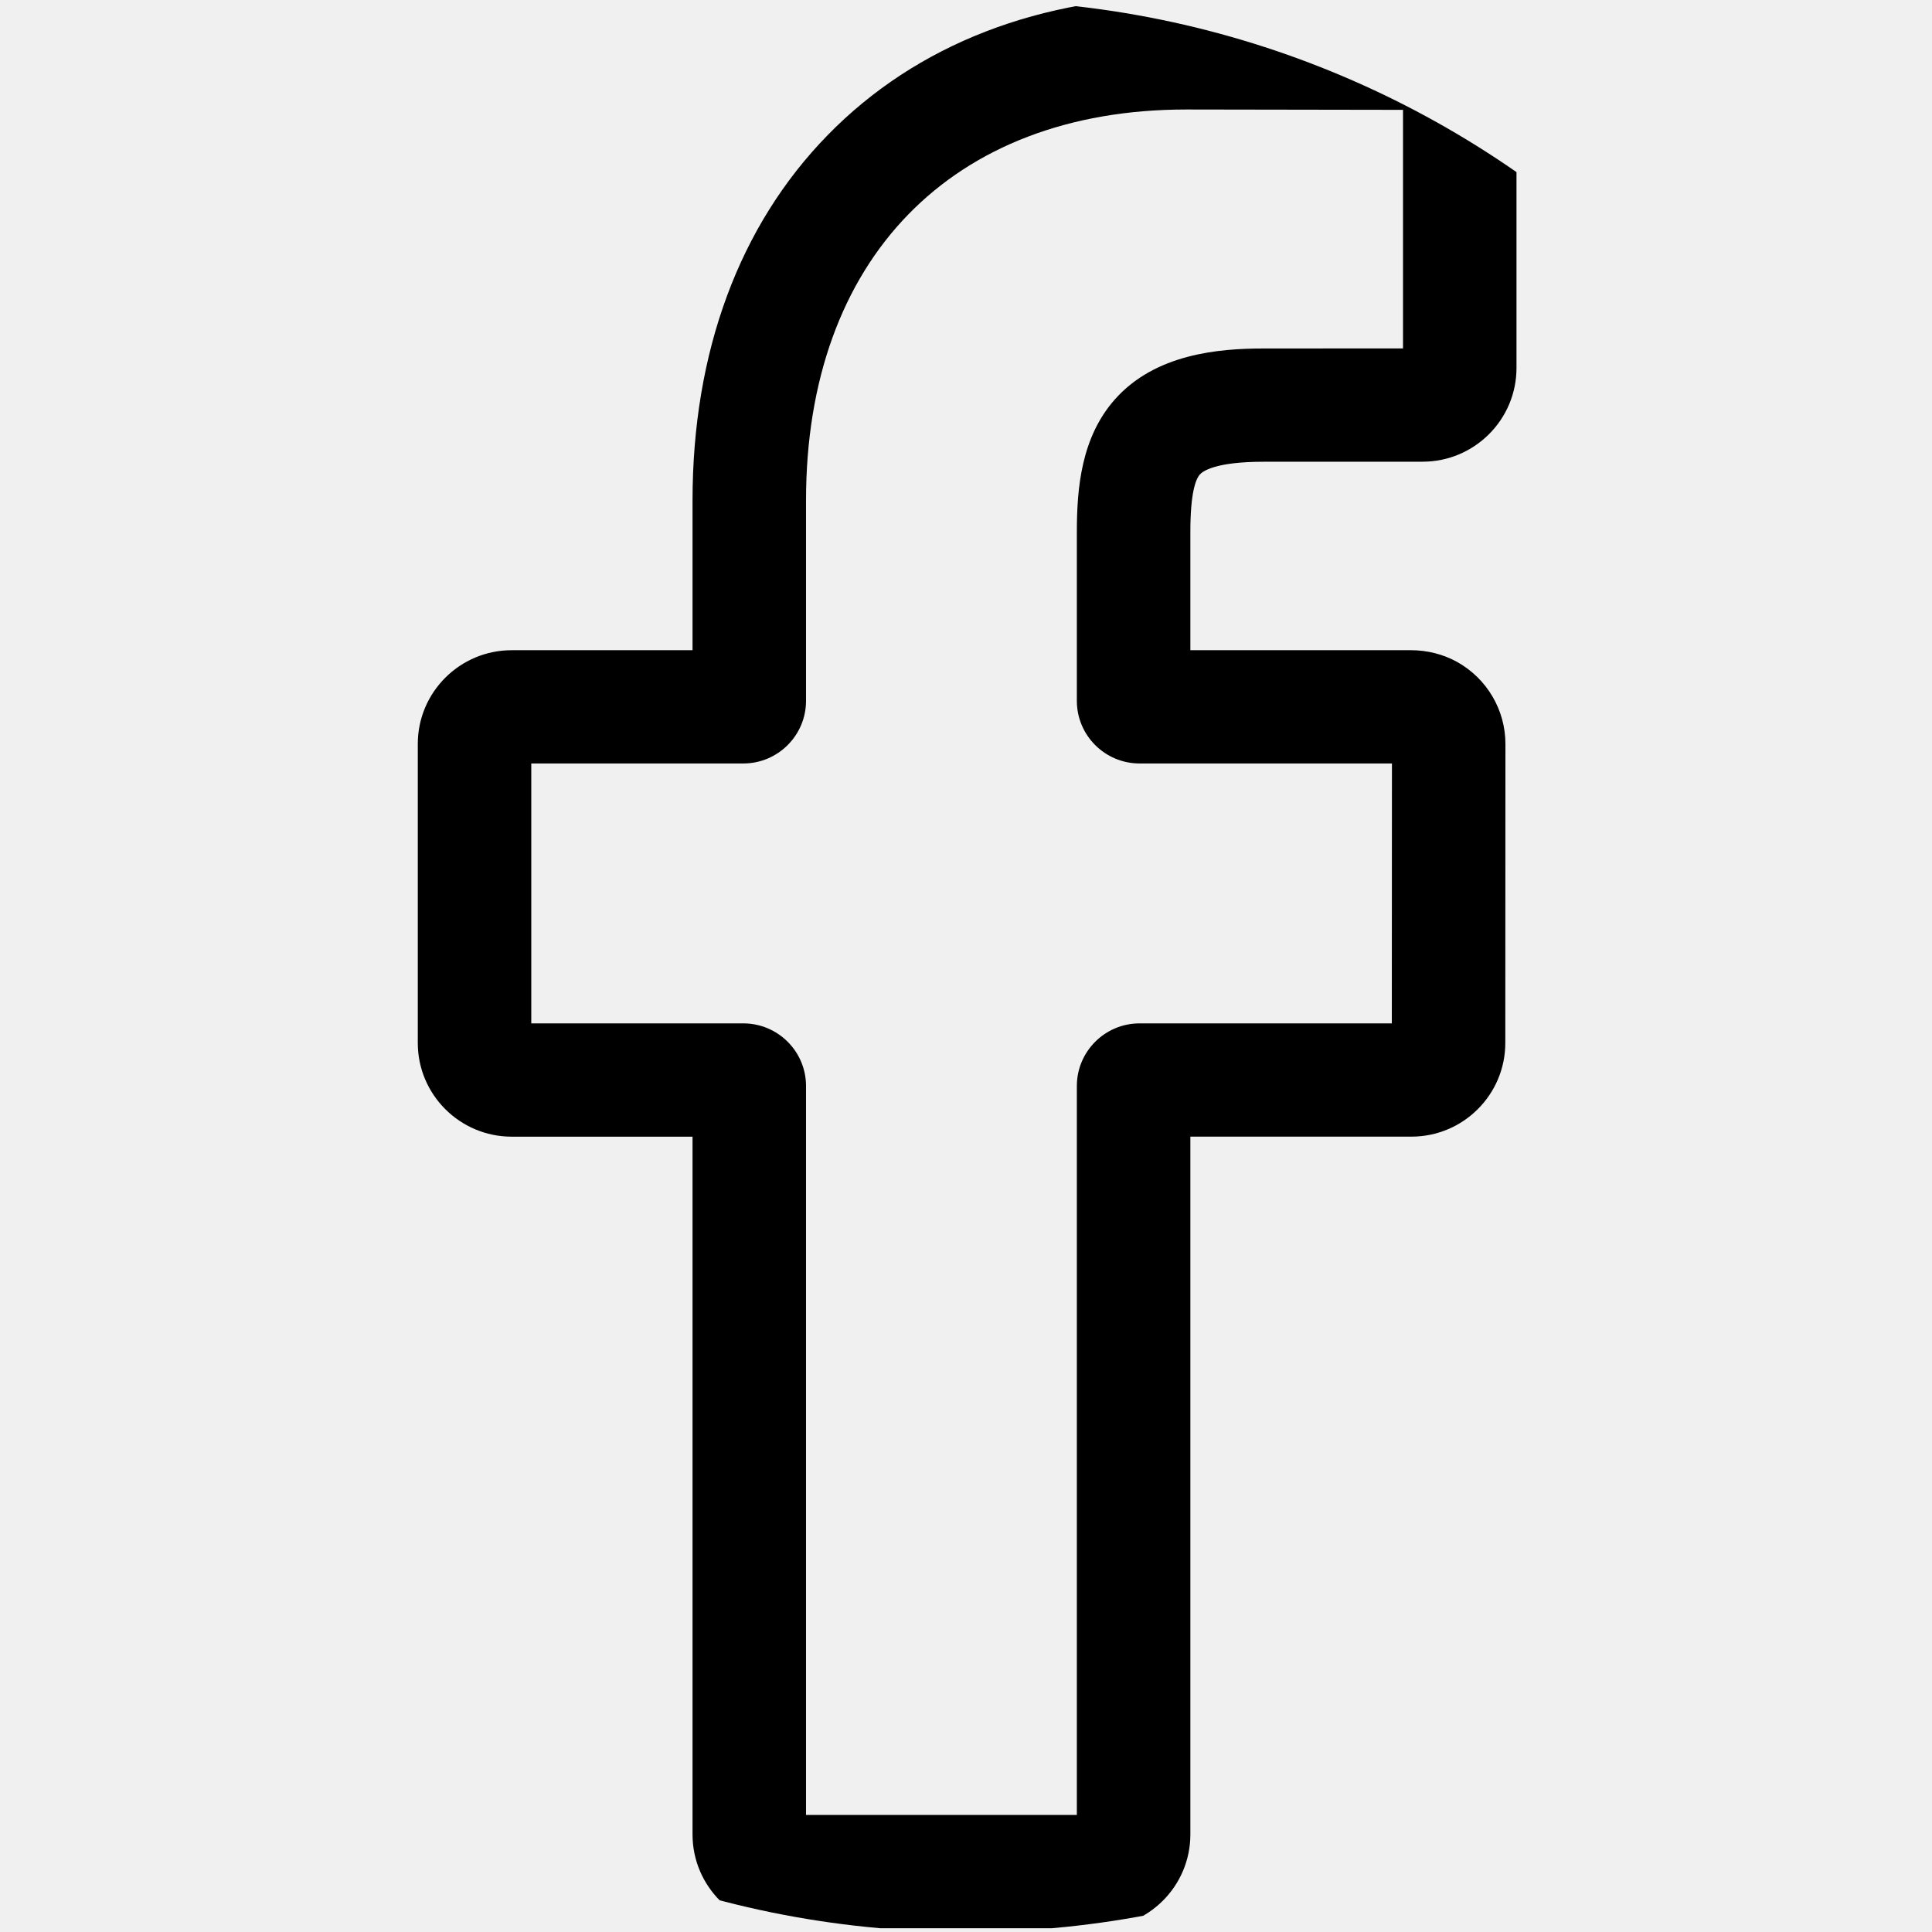
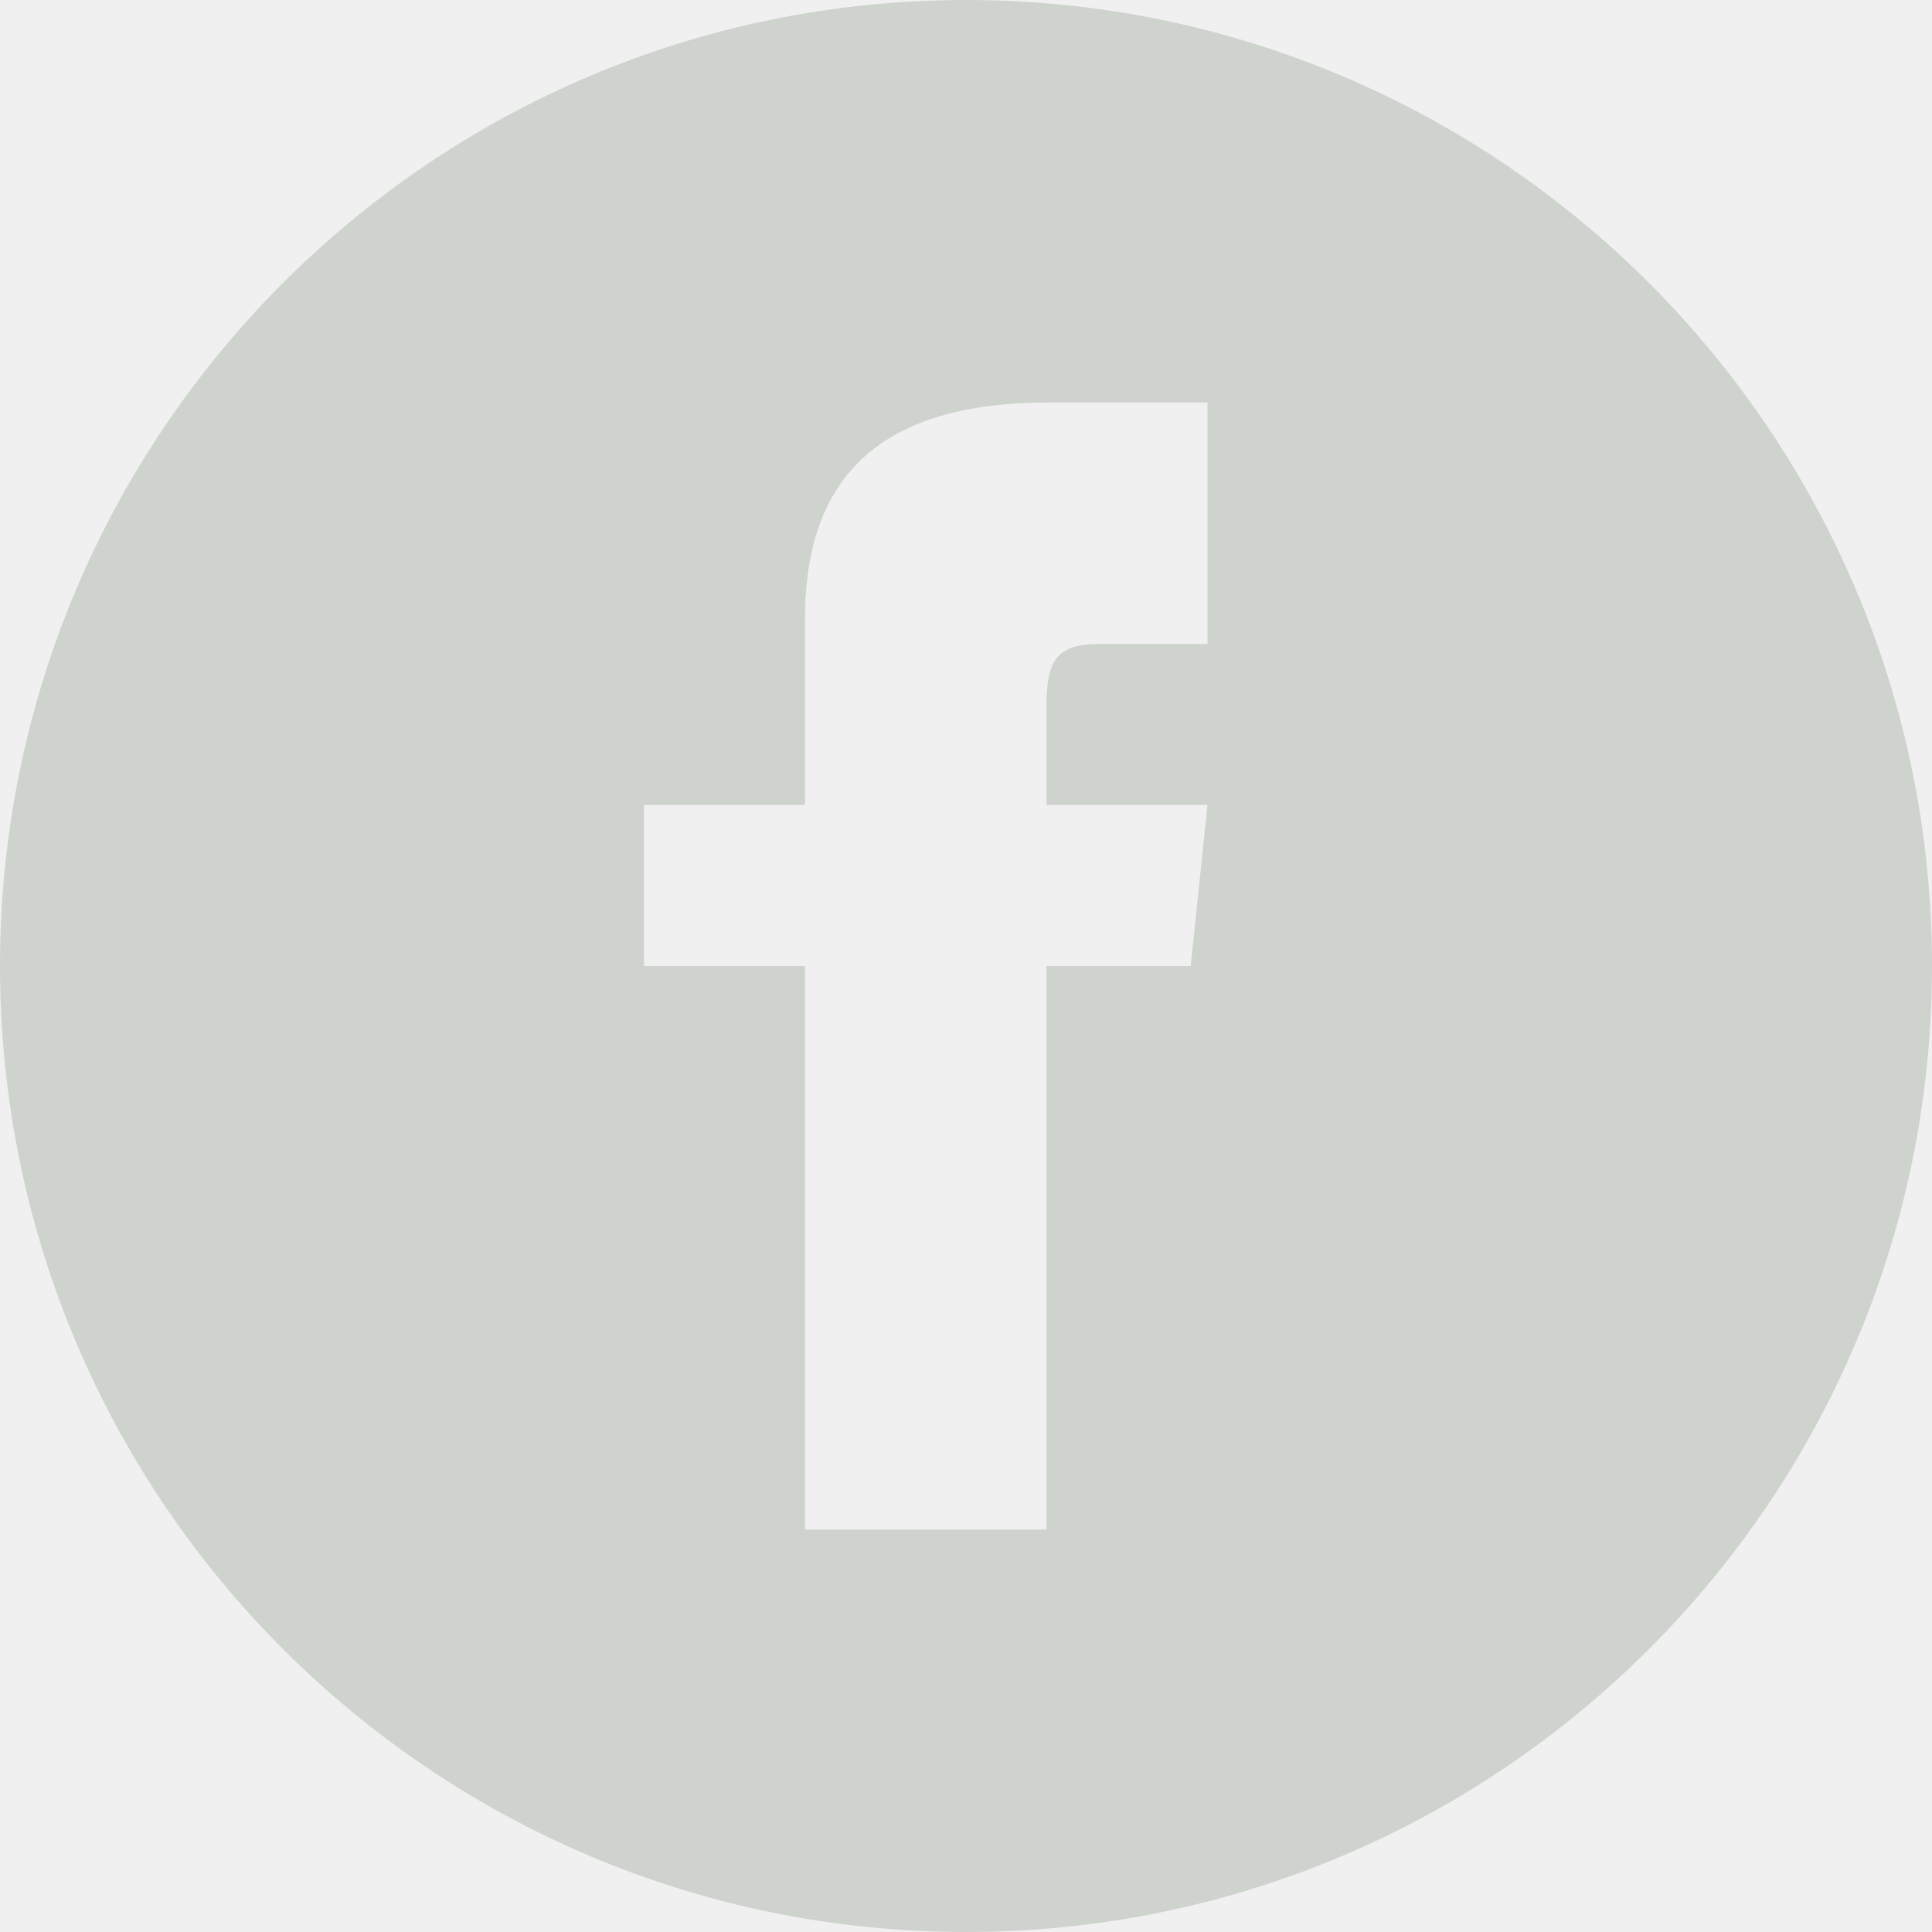
- <svg xmlns="http://www.w3.org/2000/svg" width="77" height="77" viewBox="0 0 77 77" fill="none">
-   <g clip-path="url(#clip0)">
-     <path d="M43.699 76.85H31.344C29.28 76.85 27.601 75.174 27.601 73.115V45.302H20.393C18.329 45.302 16.651 43.626 16.651 41.567V29.649C16.651 27.589 18.329 25.914 20.393 25.914H27.601V19.946C27.601 14.028 29.463 8.993 32.985 5.387C36.522 1.764 41.466 -0.15 47.282 -0.15L56.704 -0.135C58.764 -0.132 60.44 1.544 60.44 3.6V14.665C60.44 16.725 58.762 18.401 56.699 18.401L50.355 18.403C48.42 18.403 47.927 18.79 47.822 18.909C47.648 19.105 47.442 19.662 47.442 21.198V25.913H56.222C56.883 25.913 57.523 26.076 58.074 26.382C59.261 27.044 59.999 28.296 59.999 29.649L59.994 41.567C59.994 43.626 58.316 45.301 56.252 45.301H47.442V73.115C47.442 75.174 45.762 76.85 43.699 76.85ZM32.124 72.335H42.918V43.281C42.918 41.906 44.039 40.787 45.417 40.787H55.471L55.476 30.428H45.416C44.039 30.428 42.918 29.309 42.918 27.934V21.198C42.918 19.434 43.098 17.429 44.431 15.921C46.043 14.099 48.583 13.889 50.353 13.889L55.917 13.886V4.378L47.278 4.364C37.932 4.364 32.124 10.335 32.124 19.946V27.934C32.124 29.308 31.003 30.428 29.626 30.428H21.174V40.787H29.626C31.003 40.787 32.124 41.906 32.124 43.281V72.335ZM56.695 4.379H56.696H56.695Z" fill="black" />
-   </g>
-   <defs>
-     <clipPath id="clip0">
-       <rect width="77" height="77" rx="38.5" fill="white" />
-     </clipPath>
-   </defs>
+ <svg xmlns="http://www.w3.org/2000/svg" width="48" height="48" viewBox="0 0 48 48" fill="none">
+   <path id="Vector" d="M24 0C10.746 0 0 10.746 0 24C0 37.254 10.746 48 24 48C37.254 48 48 37.254 48 24C48 10.746 37.254 0 24 0ZM30 16H27.3C26.224 16 26 16.442 26 17.556V20H30L29.582 24H26V38H20V24H16V20H20V15.384C20 11.846 21.862 10 26.058 10H30V16Z" fill="#CFD3CE" />
</svg>
